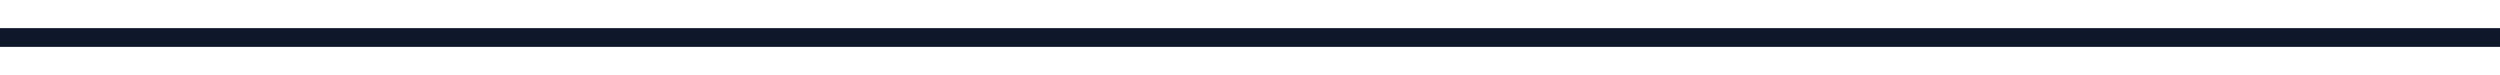
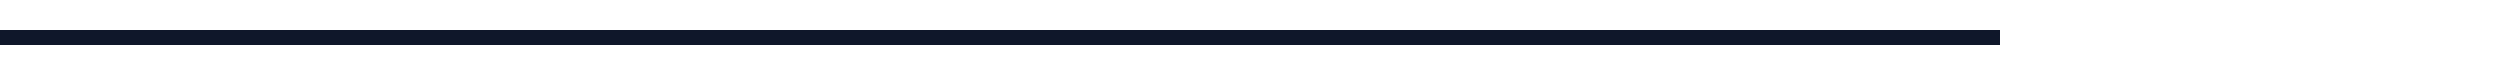
- <svg xmlns="http://www.w3.org/2000/svg" viewBox="0 0 800 24" width="800" height="24">
+ <svg xmlns="http://www.w3.org/2000/svg" viewBox="0 0 1000 24" width="800" height="24">
  <defs>
    <filter id="glow">
      <feGaussianBlur stdDeviation="4" result="blur" />
      <feMerge>
        <feMergeNode in="blur" />
        <feMergeNode in="SourceGraphic" />
      </feMerge>
    </filter>
  </defs>
  <line x1="0" y1="12" x2="800" y2="12" stroke="#0f172a" stroke-width="6" />
  <line x1="0" y1="12" x2="800" y2="12" stroke="#a855f7" stroke-width="2" filter="url(#glow)">
    <animate attributeName="stroke-opacity" values="0.35;1;0.35" dur="2s" repeatCount="indefinite" />
  </line>
</svg>
